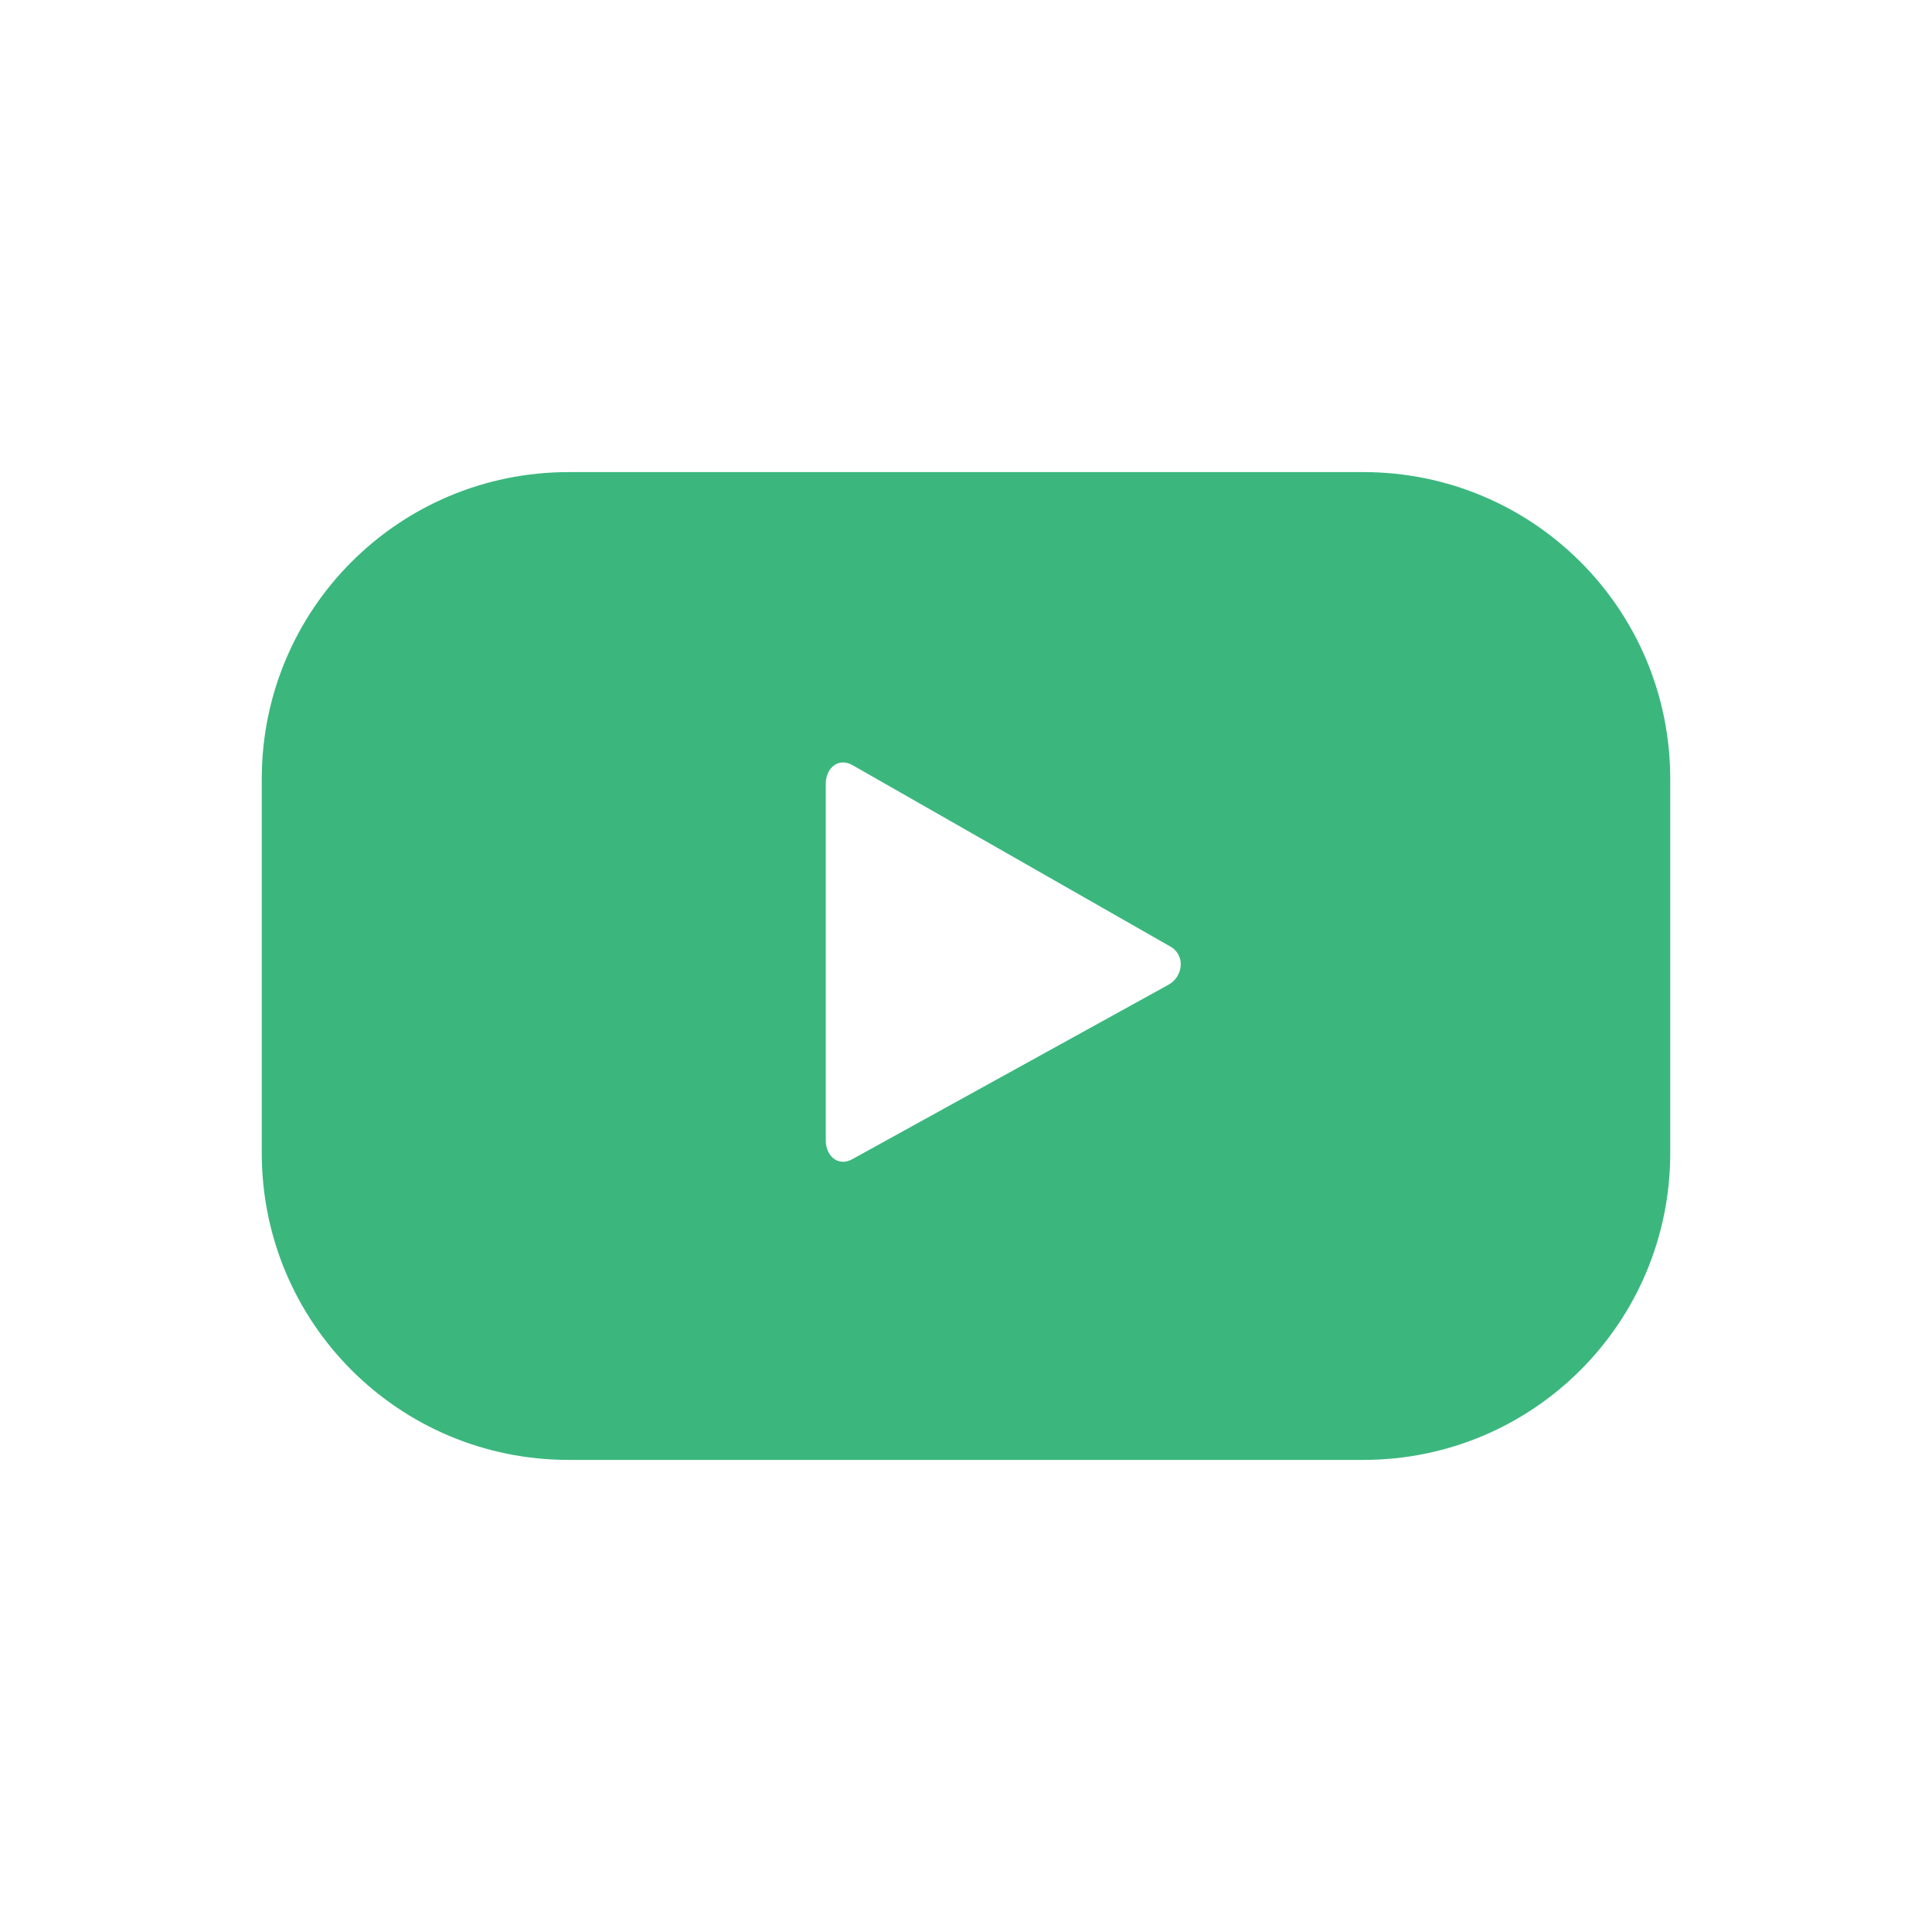
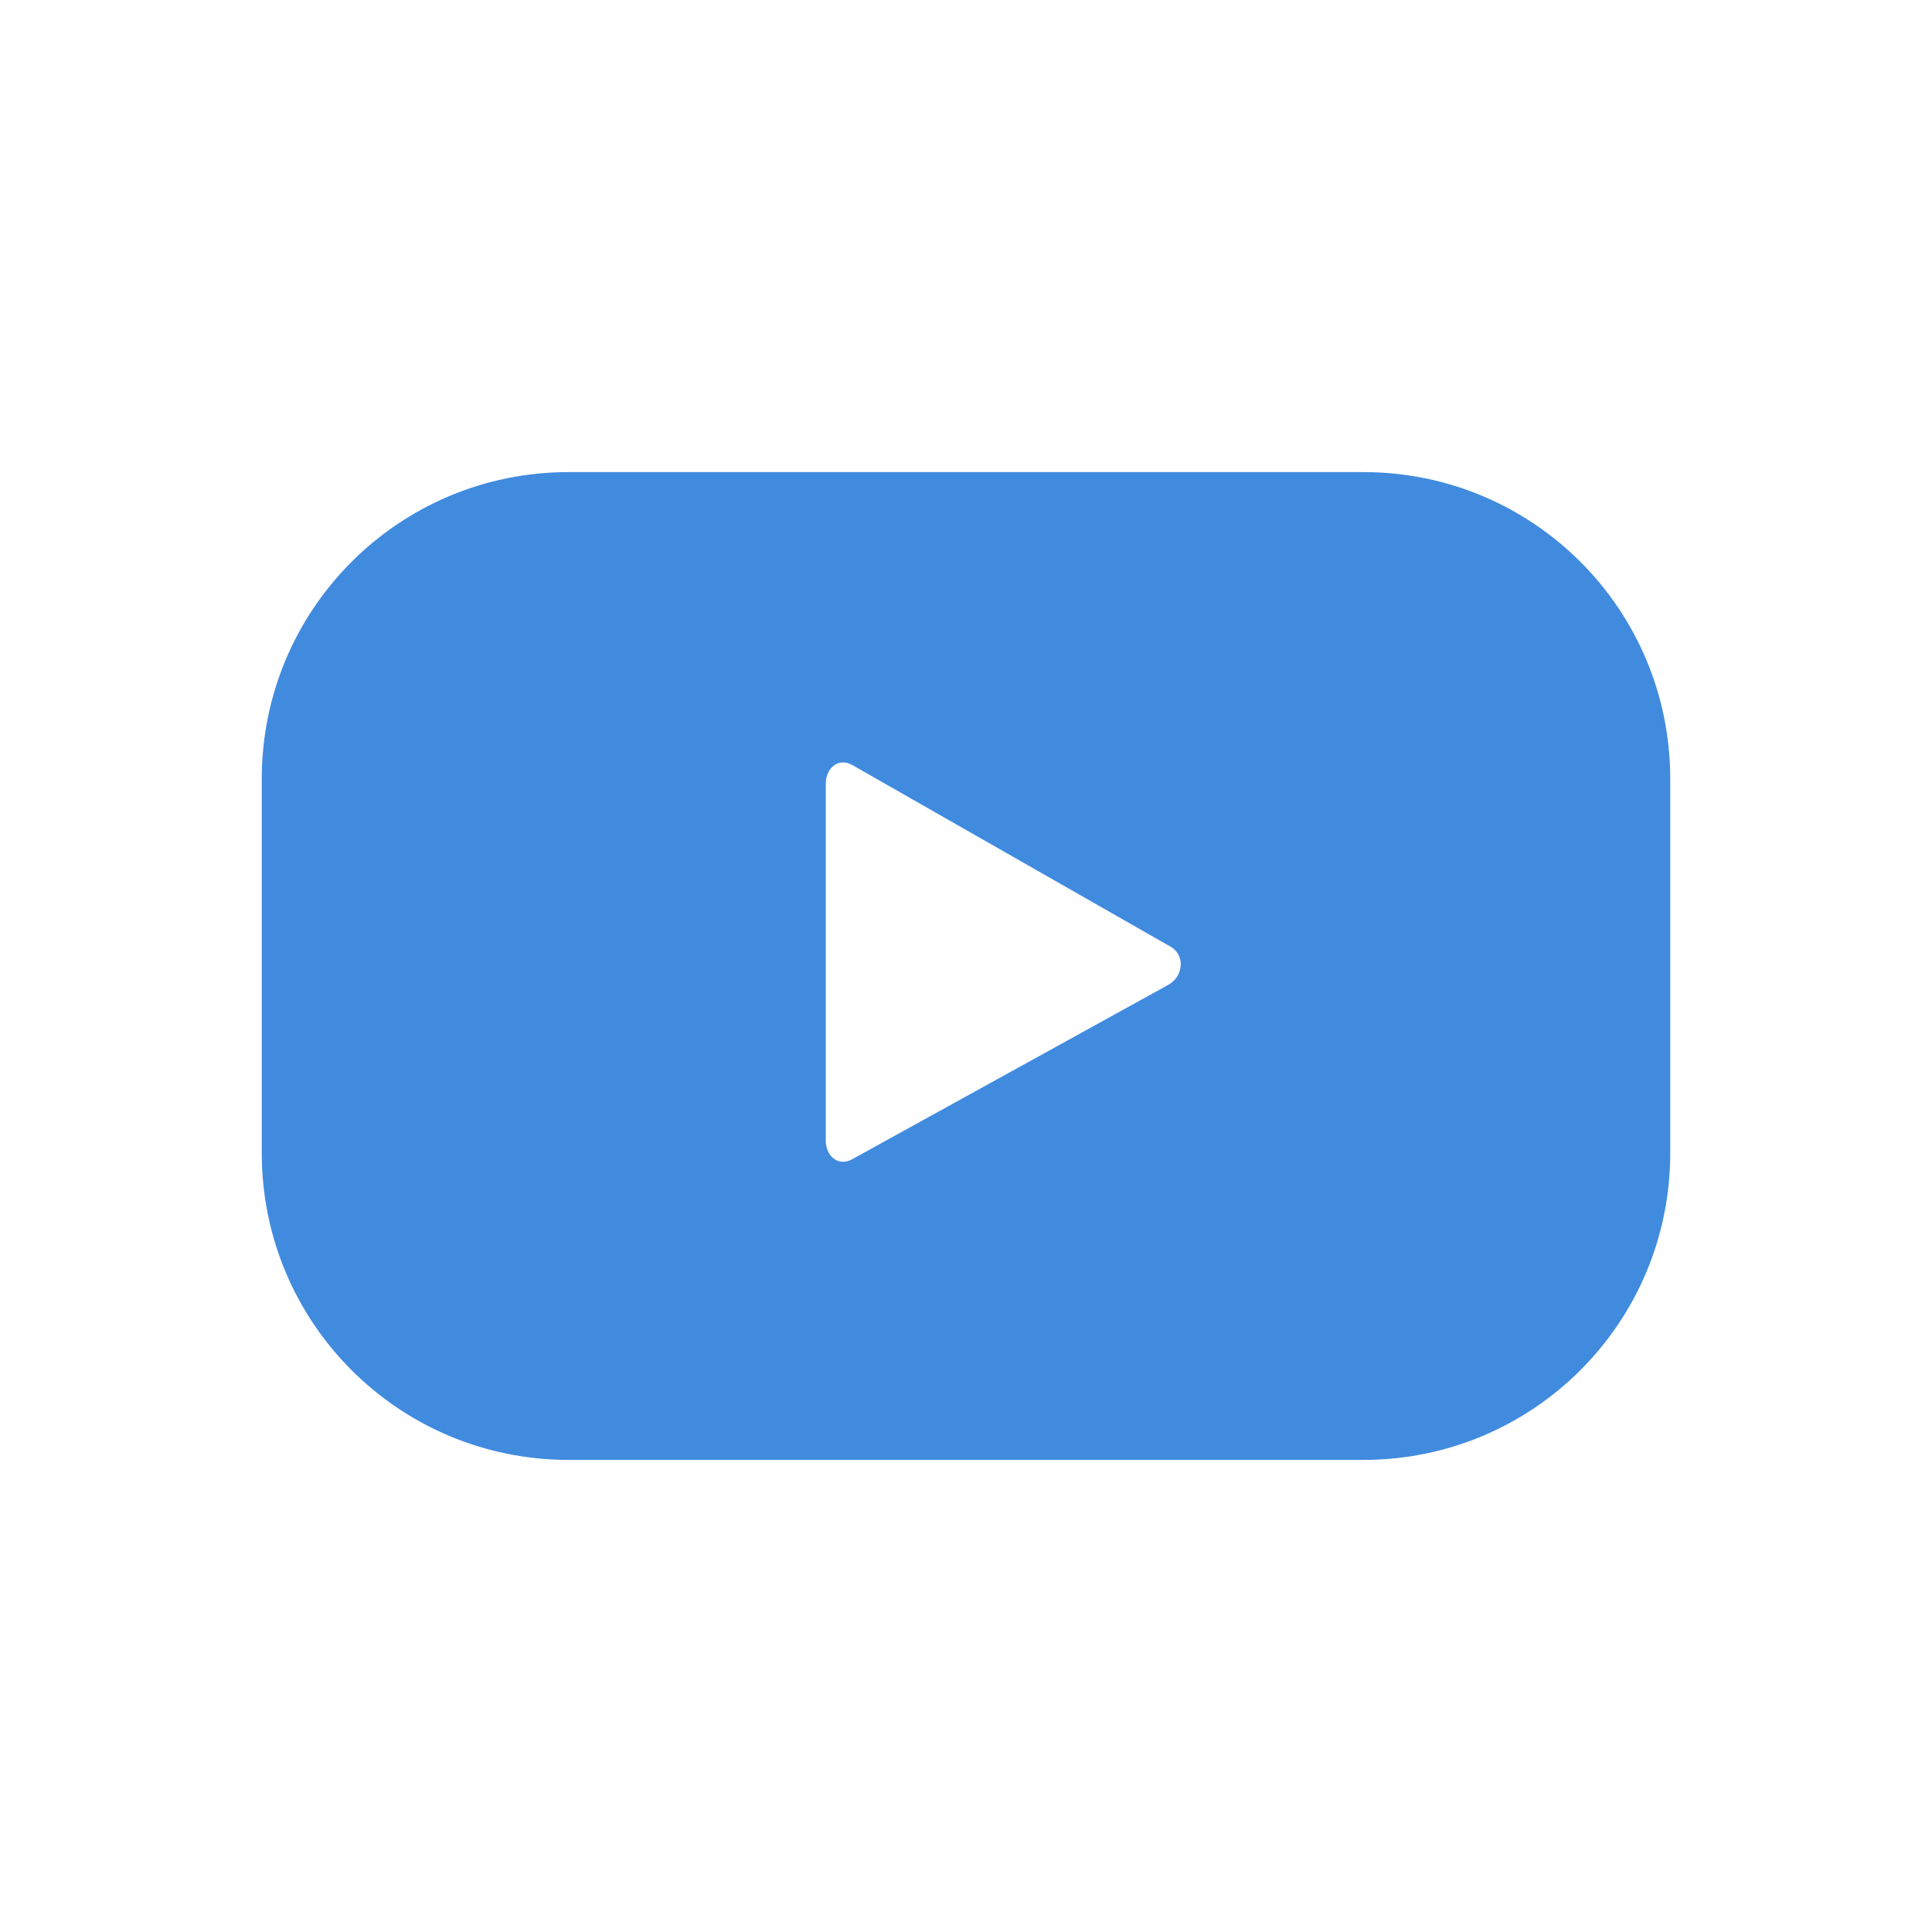
<svg xmlns="http://www.w3.org/2000/svg" enable-background="new 0 0 124 124" viewBox="0 0 124 124">
-   <path fill="#3BB77E" d="M107.2,50c0-10.9-8.8-19.7-19.7-19.7h-51c-10.9,0-19.7,8.8-19.7,19.7V74     c0,10.9,8.8,19.7,19.7,19.7h51c10.9,0,19.7-8.8,19.7-19.7V50z M75,63.2L54.7,74.4c-0.9,0.5-1.7-0.2-1.7-1.2V50.3     c0-1,0.8-1.7,1.7-1.2l20.5,11.7C76.1,61.4,75.9,62.7,75,63.2z" />
+   <path fill="#418bdf" d="M107.2,50c0-10.9-8.8-19.7-19.7-19.7h-51c-10.9,0-19.7,8.8-19.7,19.7V74     c0,10.9,8.8,19.7,19.7,19.7h51c10.9,0,19.7-8.8,19.7-19.7V50z M75,63.2L54.7,74.4c-0.9,0.5-1.7-0.2-1.7-1.2V50.3     c0-1,0.8-1.7,1.7-1.2l20.5,11.7C76.1,61.4,75.9,62.7,75,63.2z" />
</svg>
